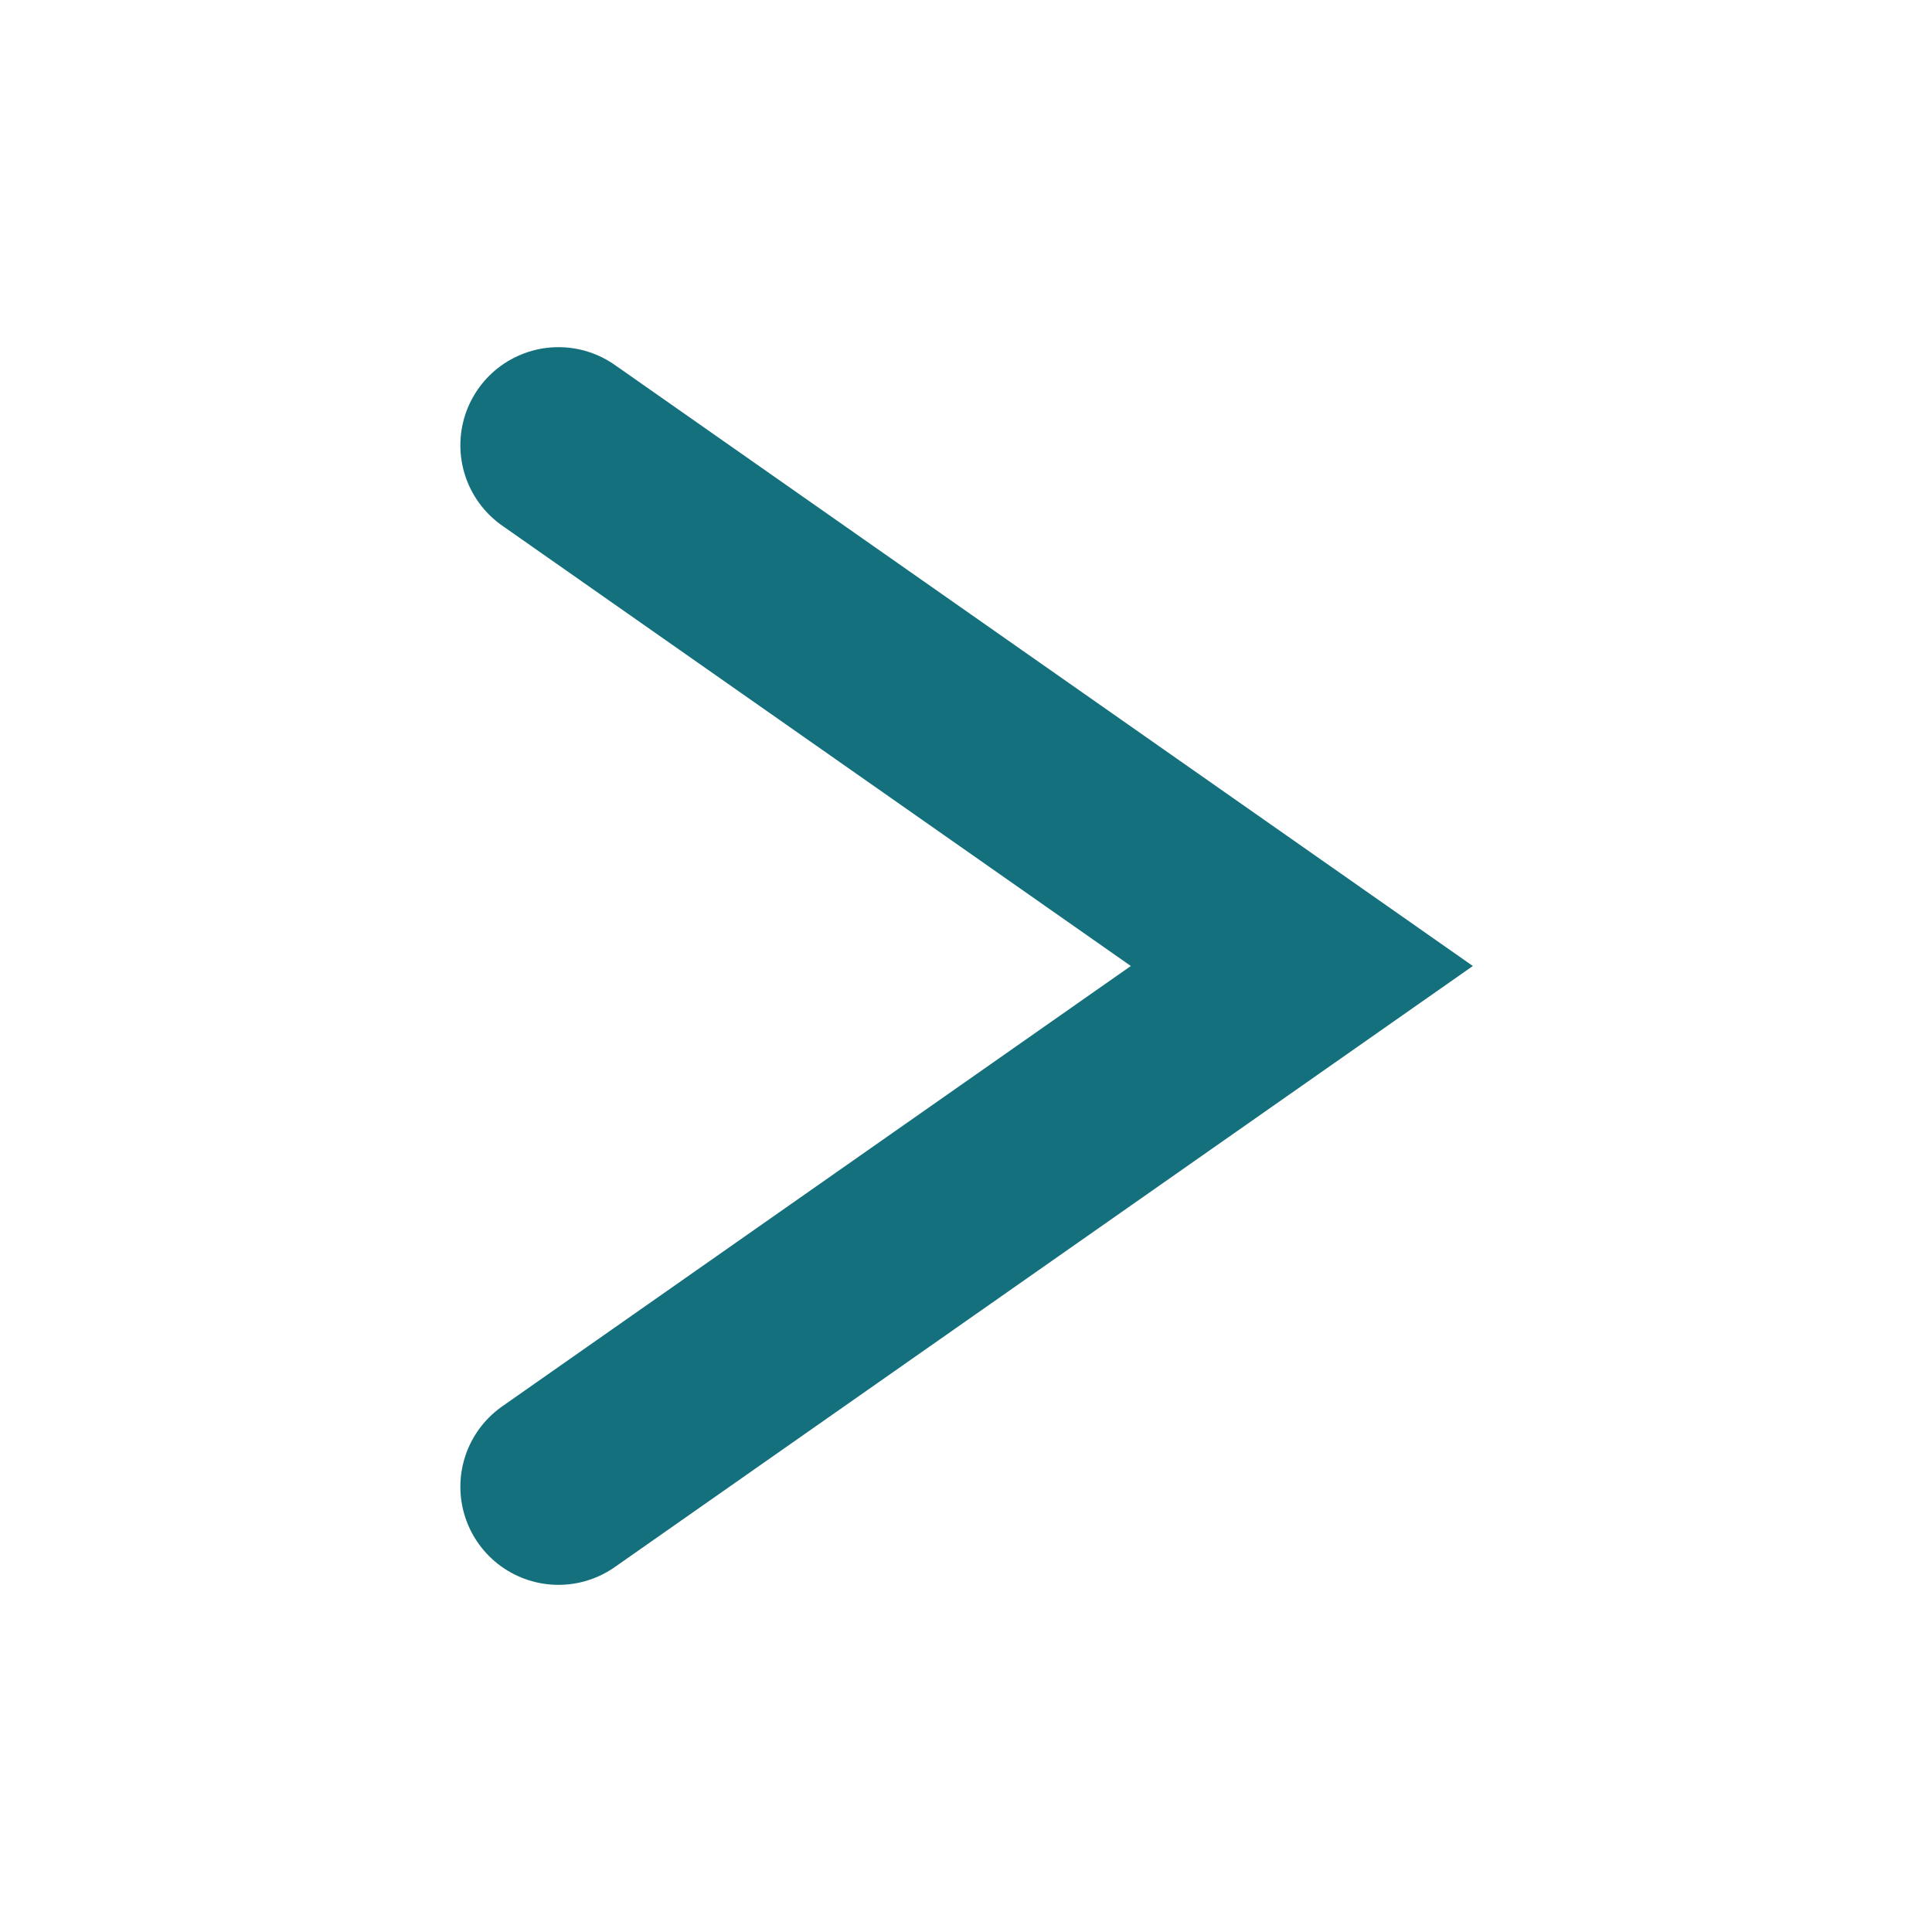
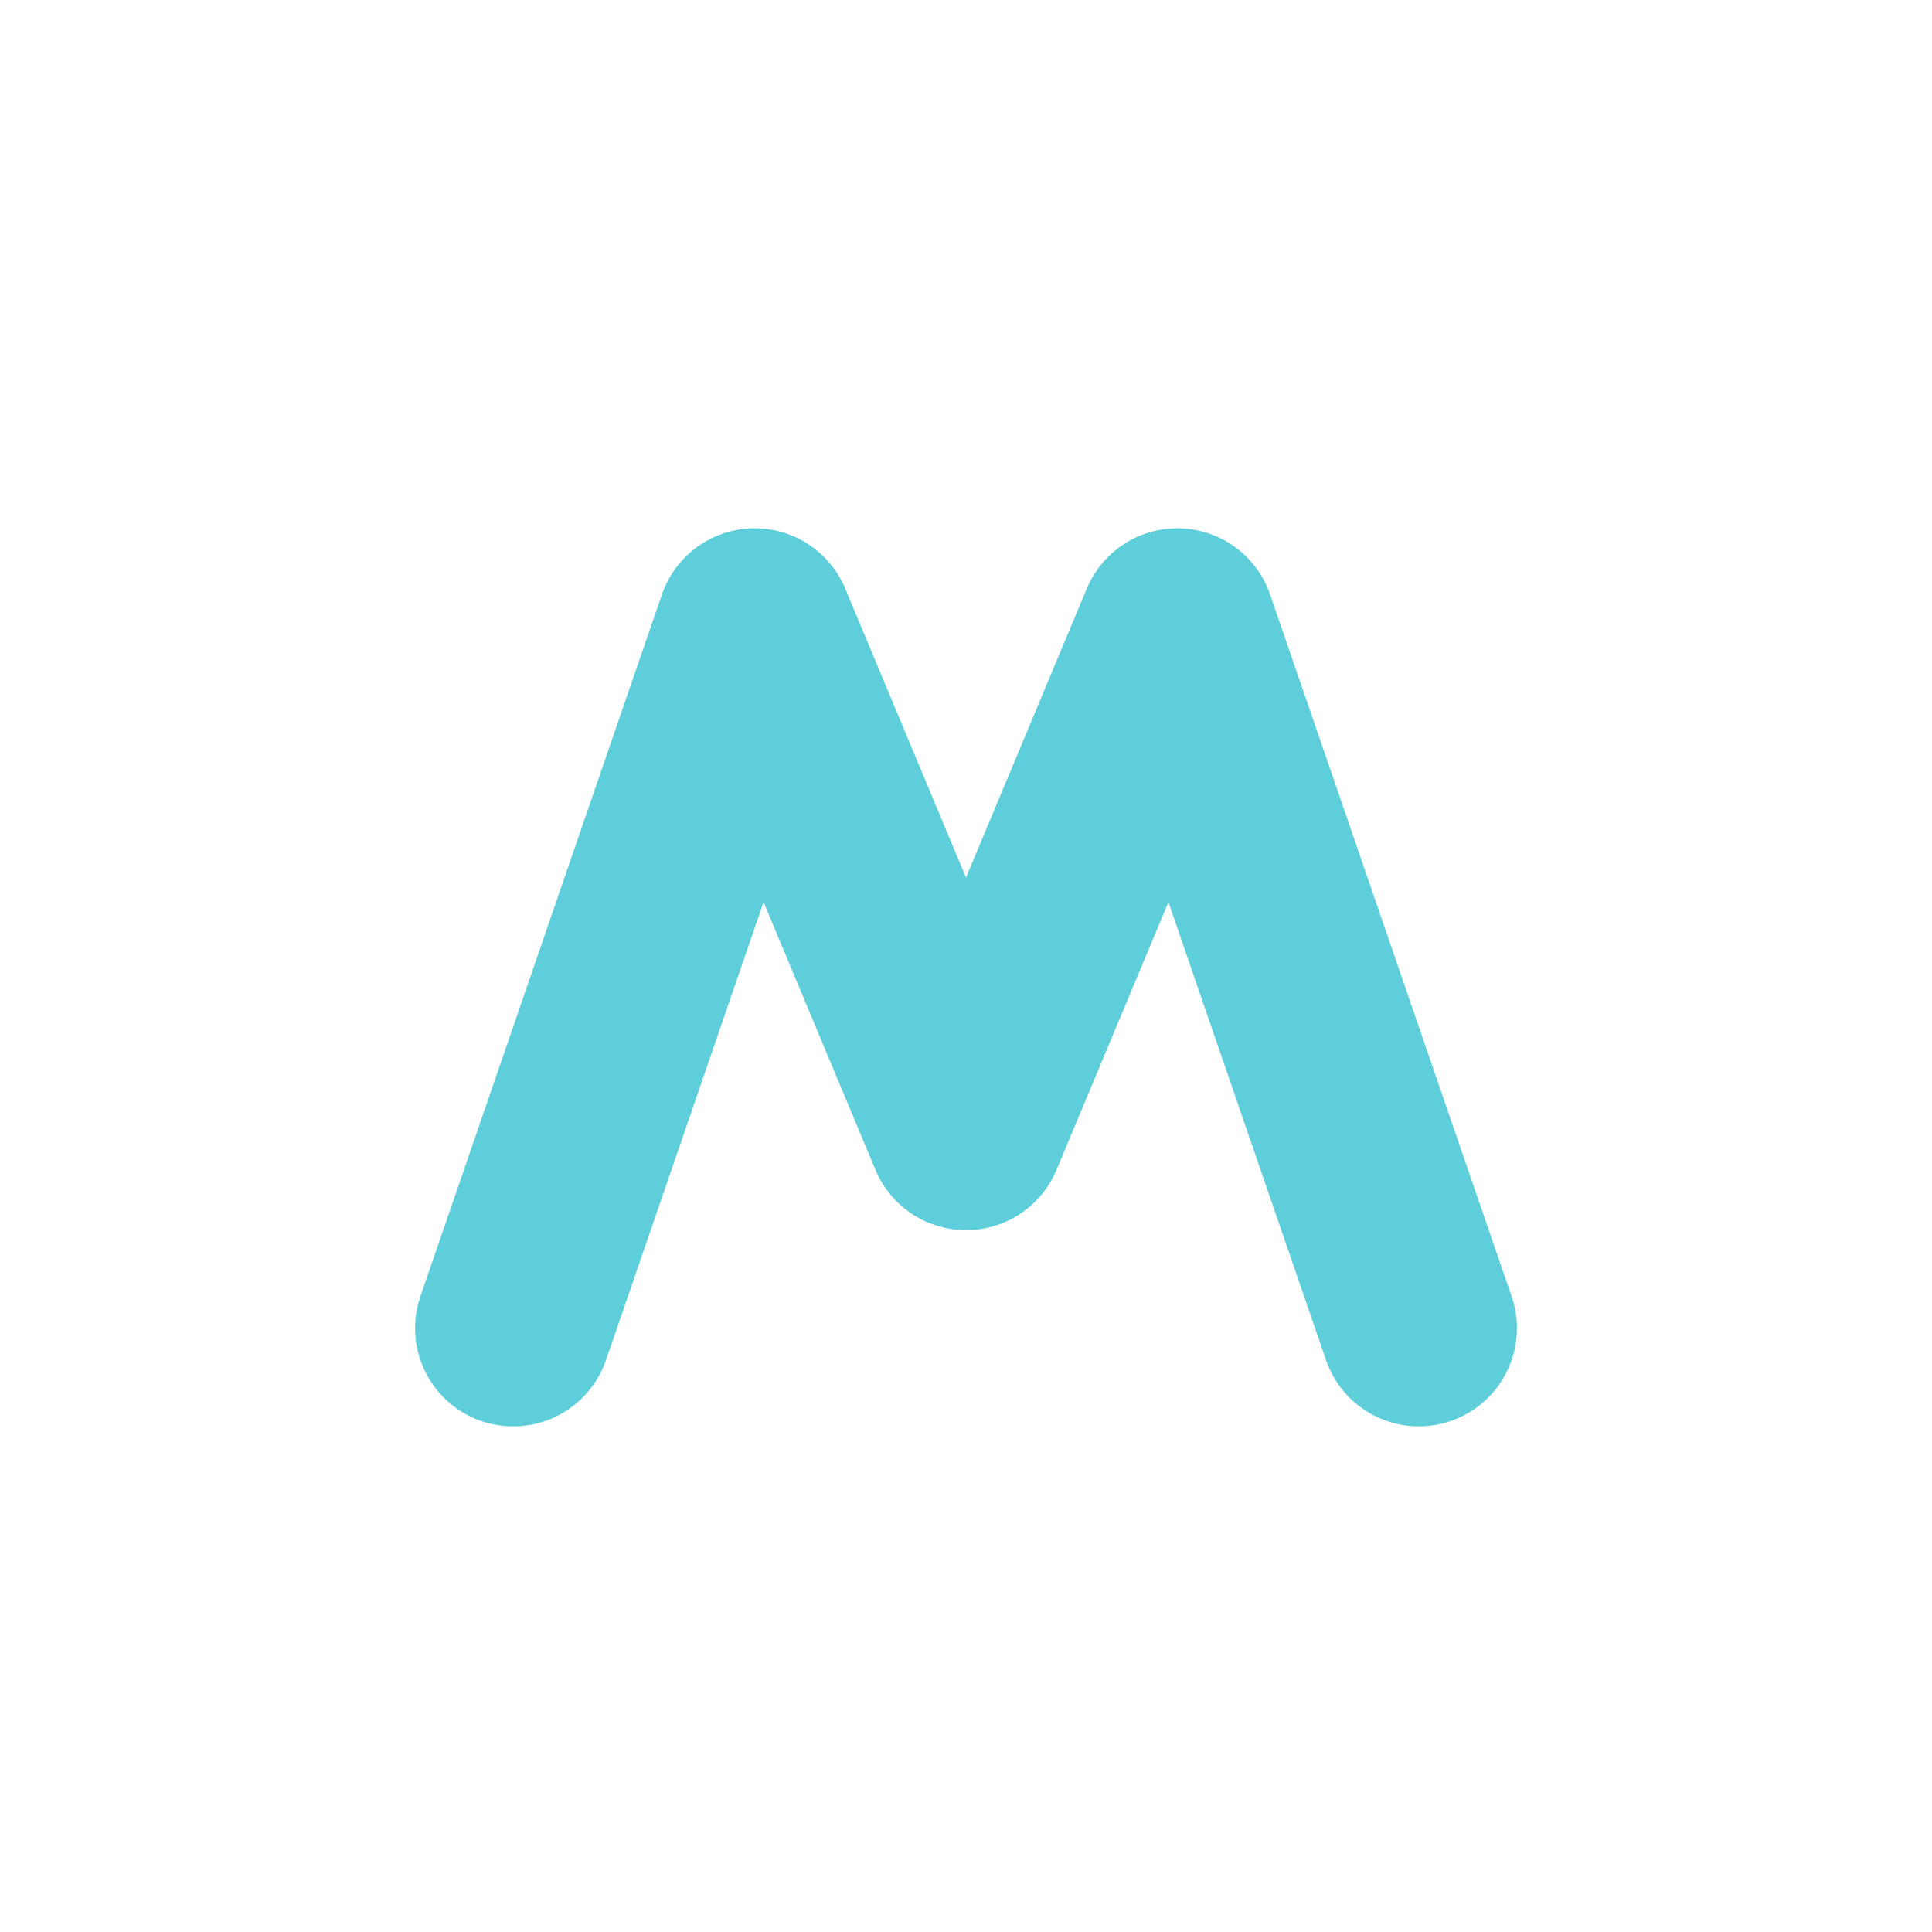
<svg xmlns="http://www.w3.org/2000/svg" viewBox="0 0 512 512" width="512" height="512" role="img" aria-label="Marko Stankovic">
-   <path d="M148 118 L345 256 L148 394" fill="none" stroke="#14707C" stroke-width="52" stroke-linecap="round" stroke-linejoin="miter" />
+   <g color="#5FCEDB">
+     <path d="M136 352L200 166L256 300L312 166L376 352" fill="none" stroke="currentColor" stroke-width="52" stroke-linecap="round" stroke-linejoin="round" />
+   </g>
</svg>
